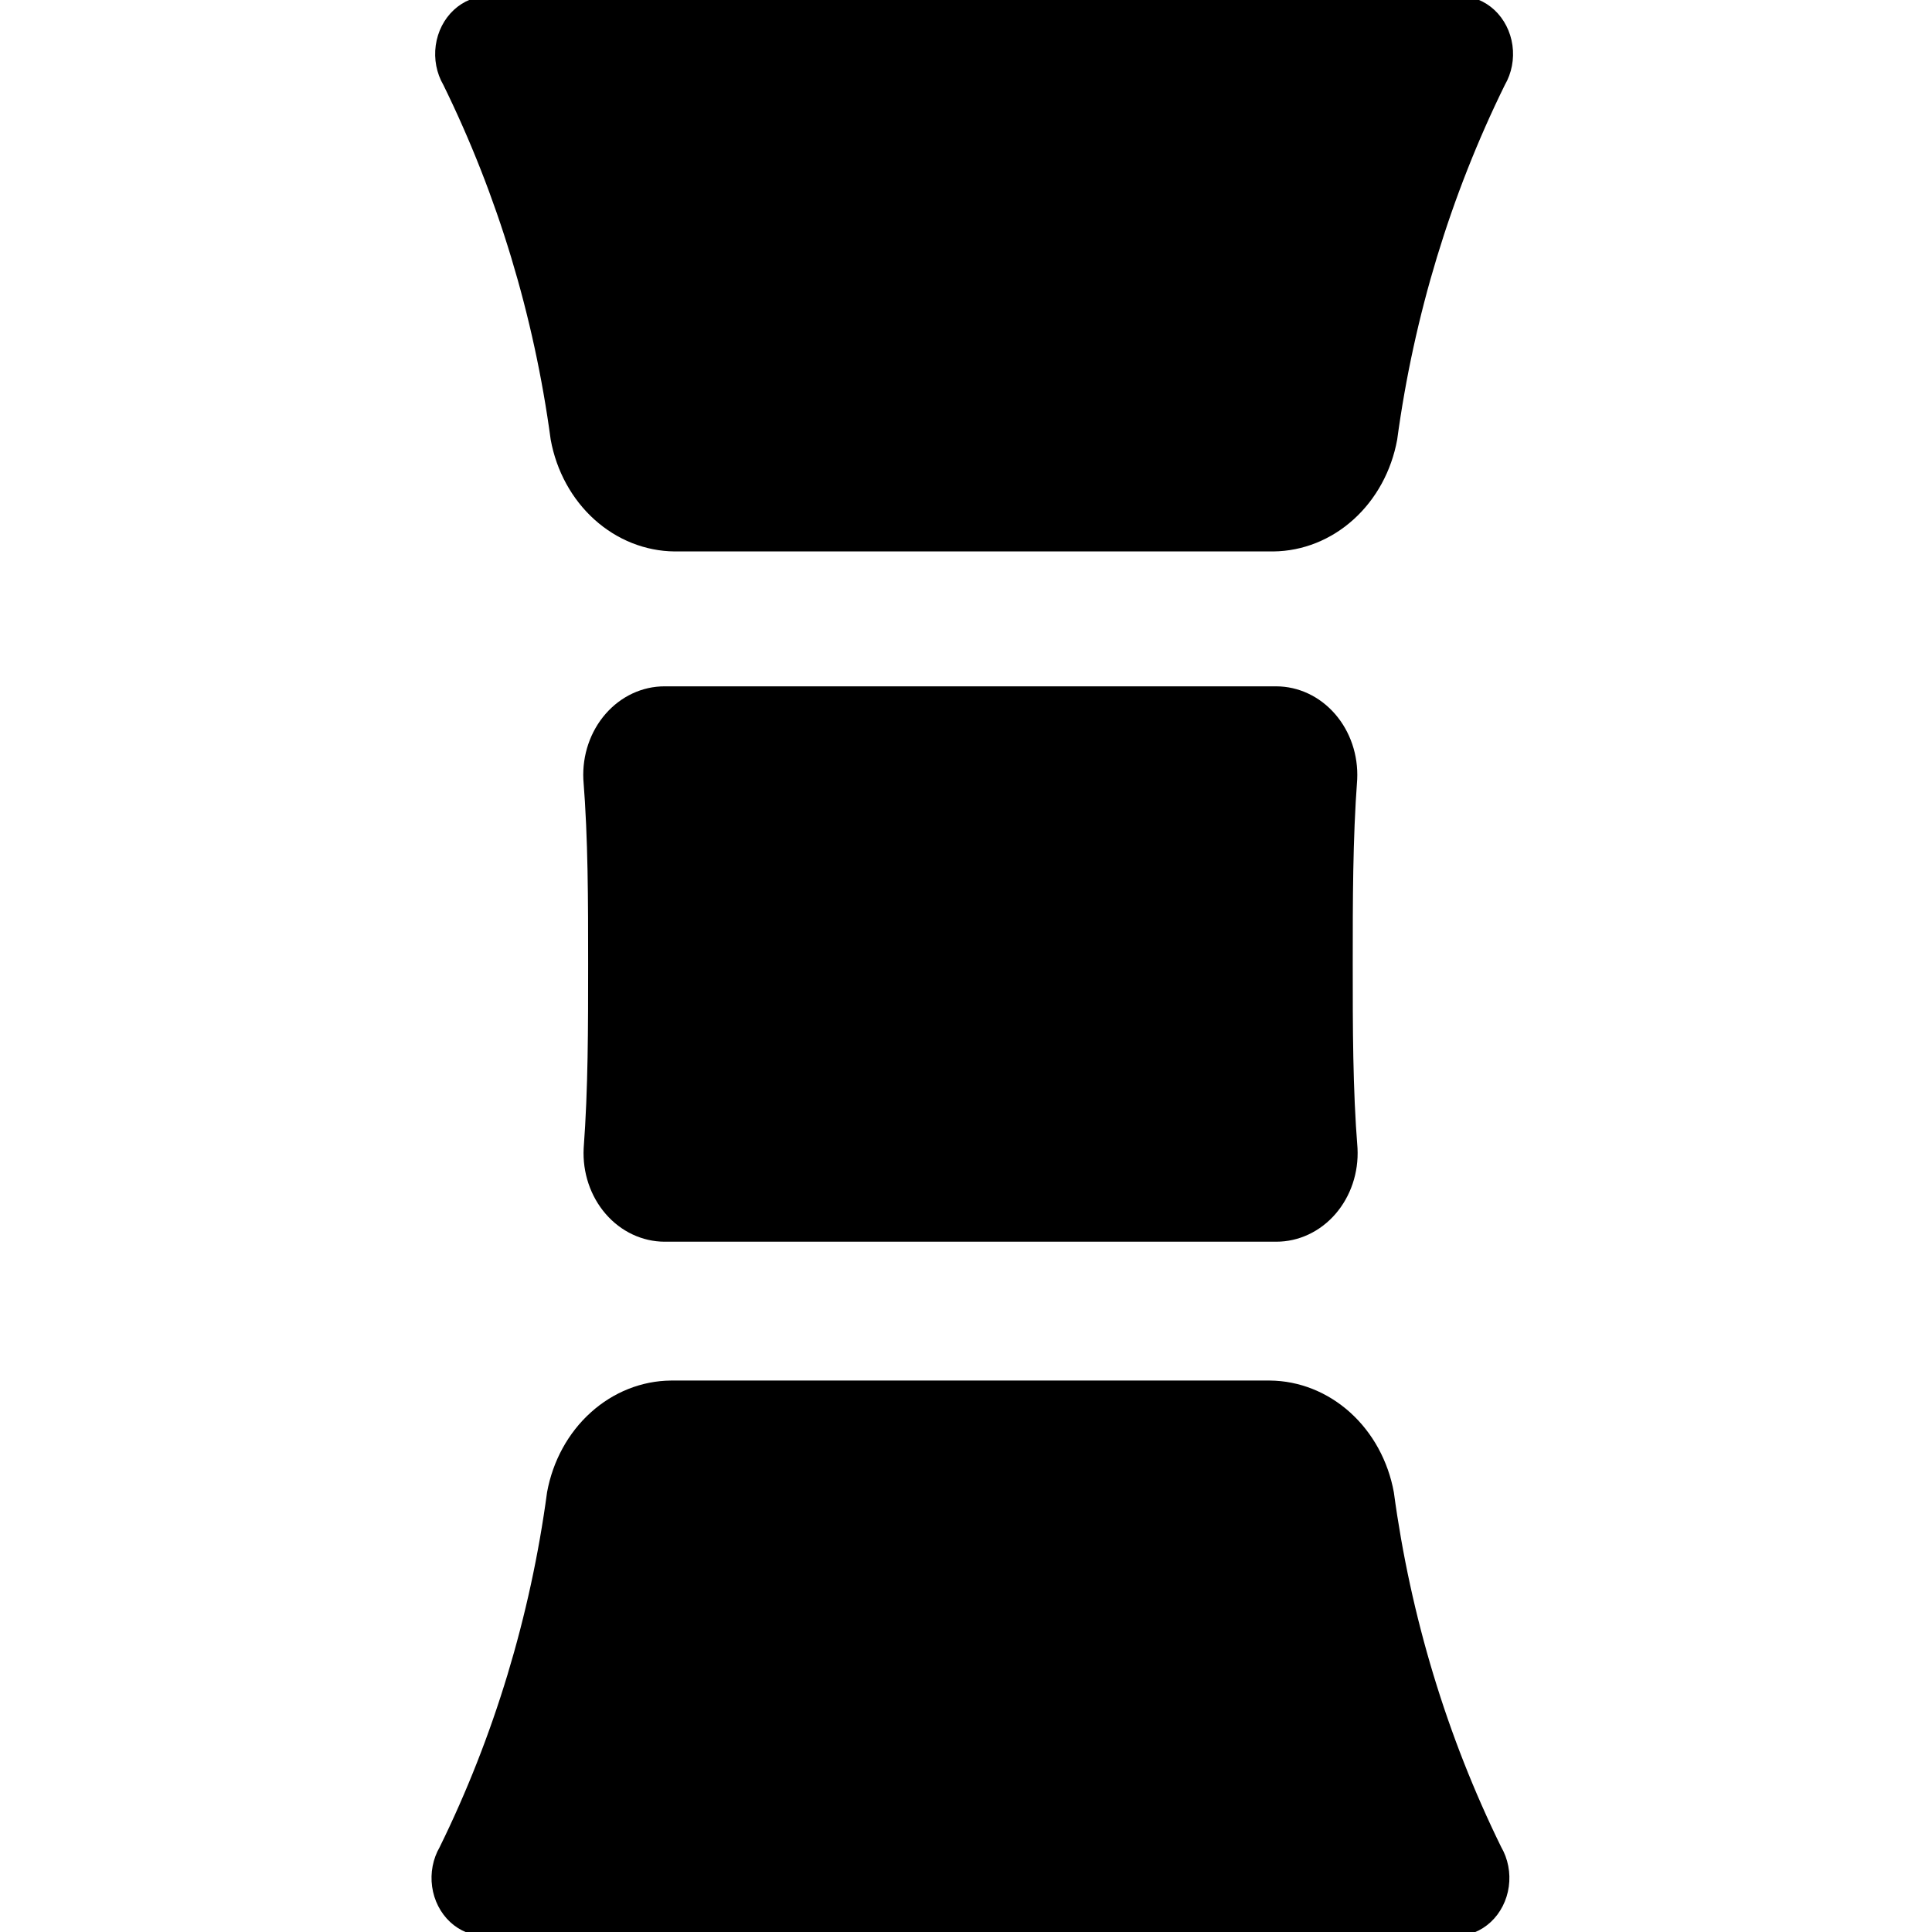
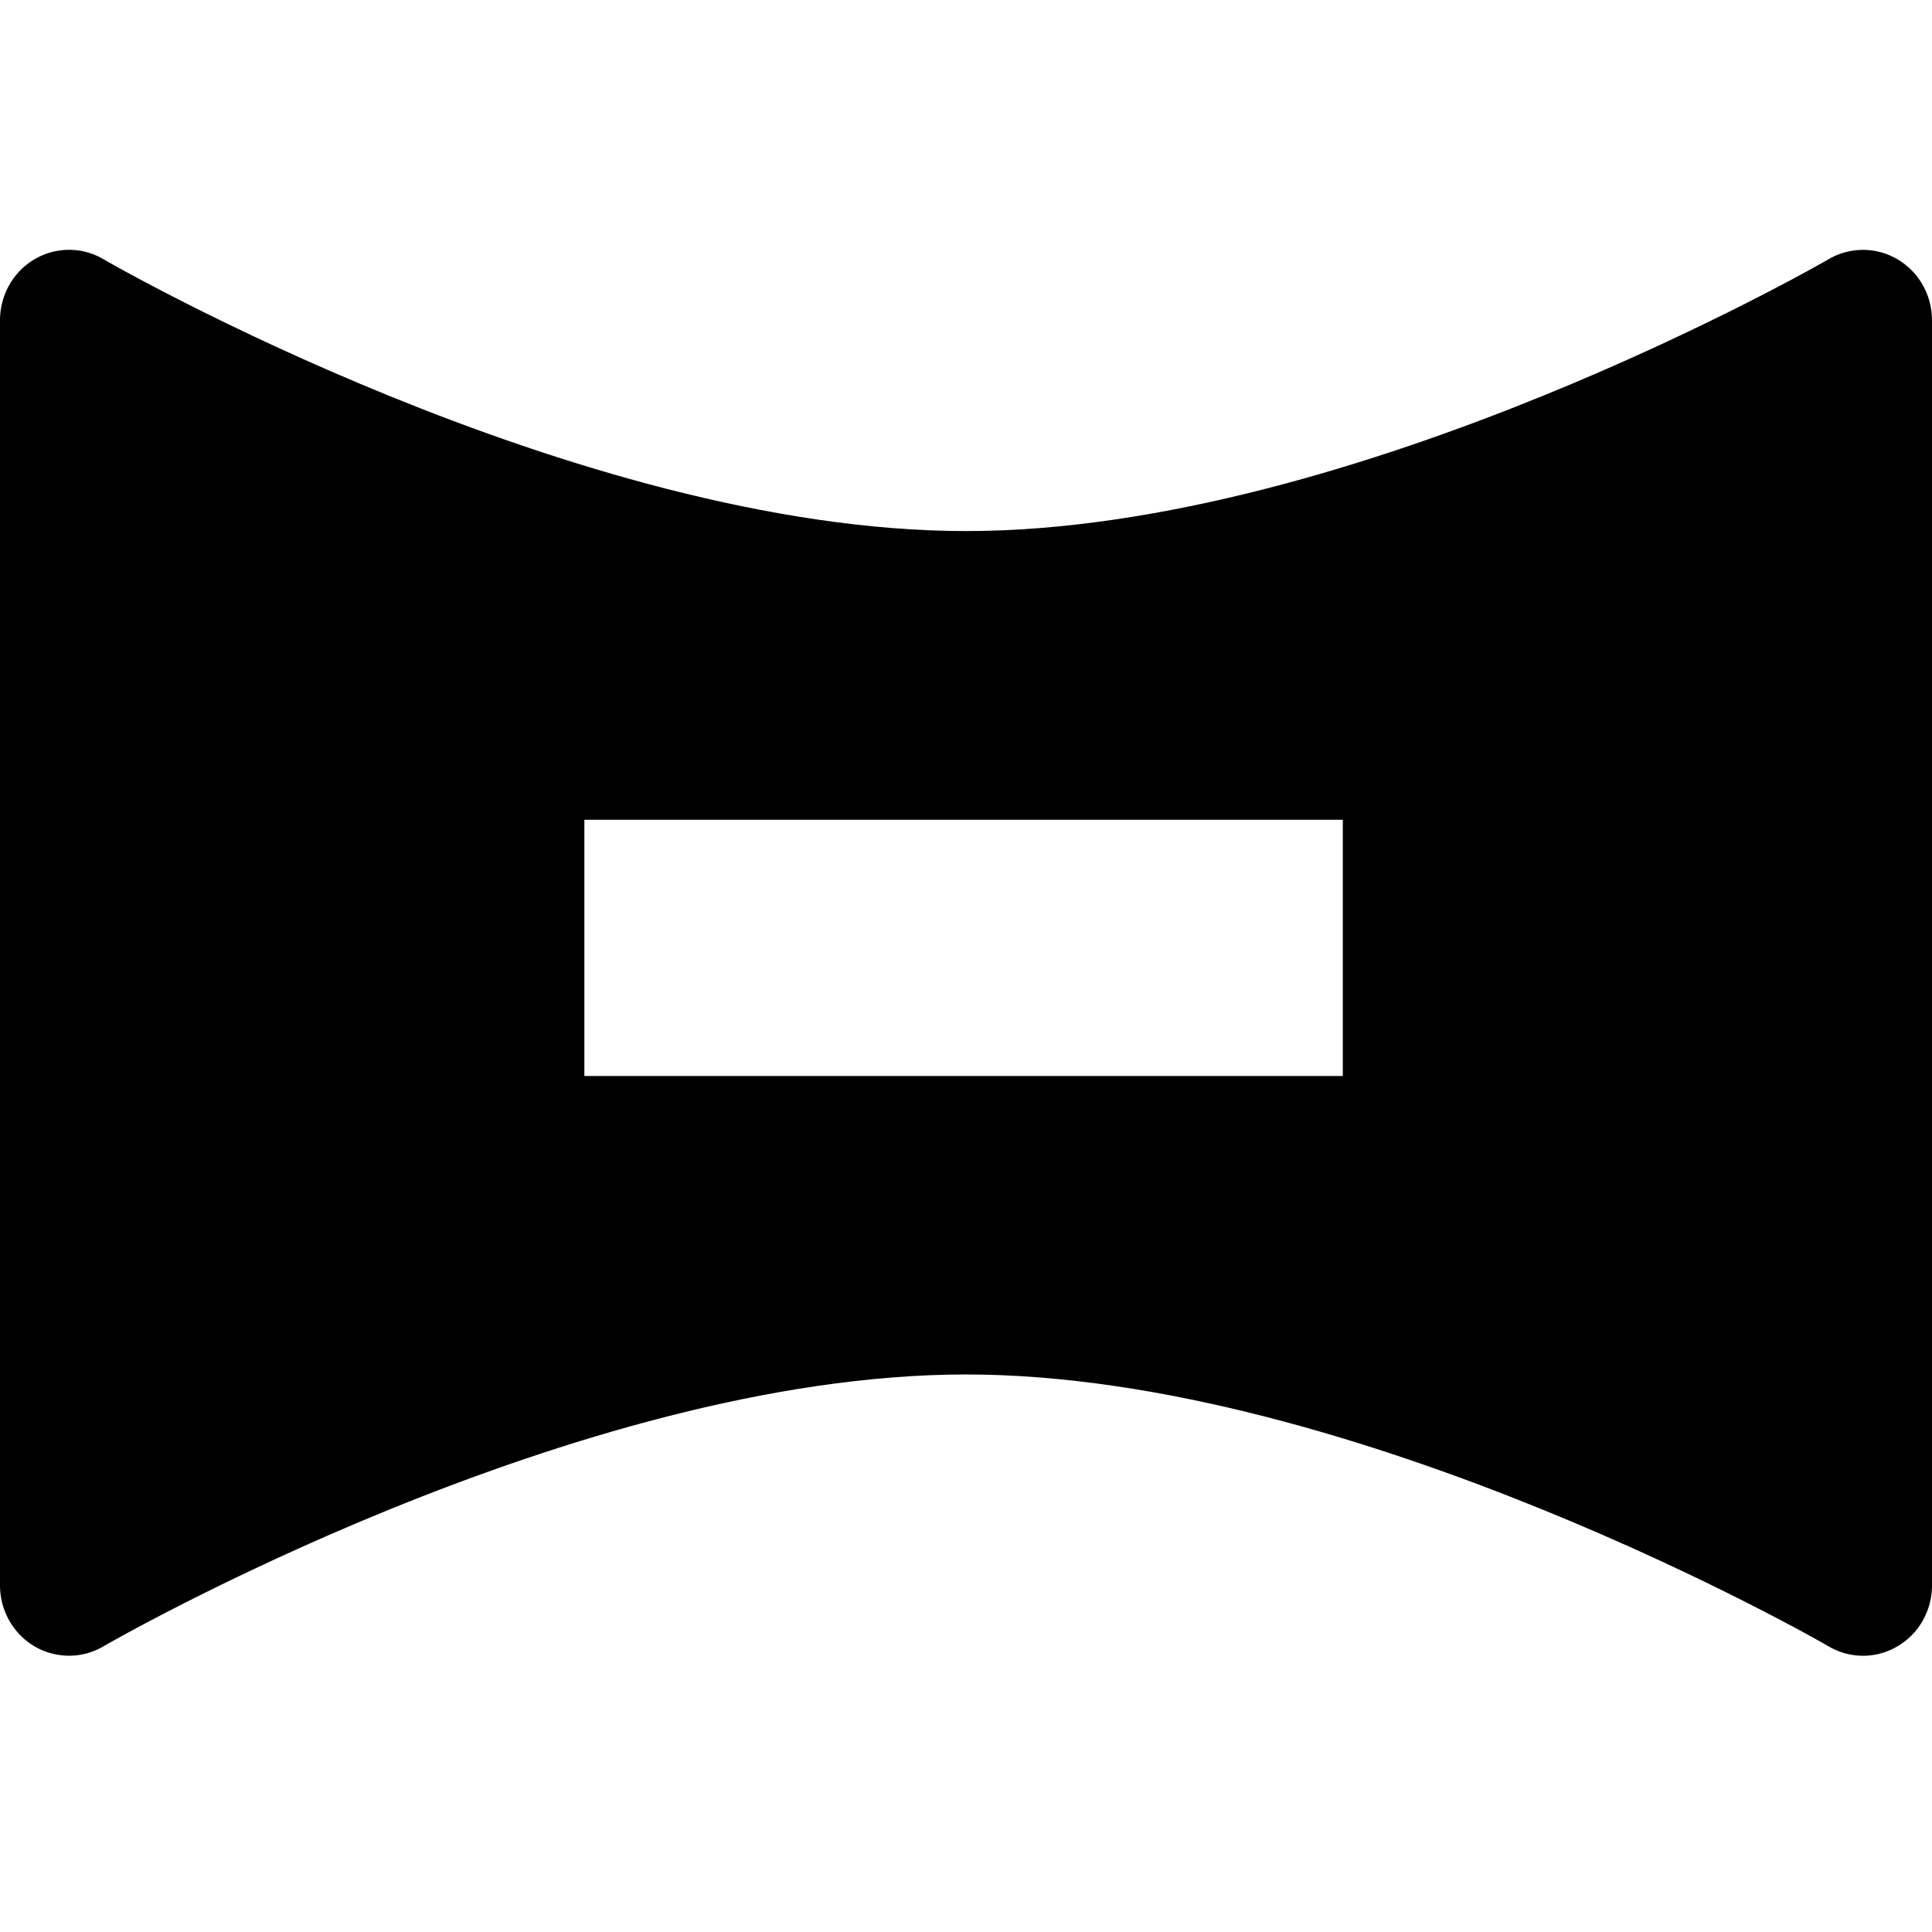
- <svg xmlns="http://www.w3.org/2000/svg" version="1.1" width="360" height="360" viewBox="0 0 360 360" xml:space="preserve">
+ <svg xmlns="http://www.w3.org/2000/svg" version="1.1" width="16" height="16" viewBox="0 0 16 16" xml:space="preserve">
  <defs>
</defs>
-   <g transform="matrix(0.62 0 0 0.53 181.51 51.01)" id="WC8fc4KWMex-7RtUwgKCx">
-     <path style="stroke: rgb(0,0,0); stroke-width: 0; stroke-dasharray: none; stroke-linecap: butt; stroke-dashoffset: 0; stroke-linejoin: miter; stroke-miterlimit: 4; fill: rgb(0,0,0); fill-rule: nonzero; opacity: 1;" vector-effect="non-scaling-stroke" transform=" translate(-170.05, -106.63)" d="M 315.967 9 L 24.127 9 C 20.293 8.978 16.579 10.722 13.664 13.898 C 10.748 17.079 8.829 21.492 8.252 26.33 C 7.679 31.162 8.487 36.104 10.535 40.239 C 26.859 79.127 37.776 121.327 42.798 164.959 C 44.516 175.97 49.158 185.891 55.942 193.044 C 62.726 200.203 71.24 204.163 80.045 204.256 L 260.051 204.256 C 268.839 204.136 277.333 200.165 284.095 193.006 C 290.862 185.853 295.487 175.949 297.201 164.96 C 302.258 121.317 313.209 79.122 329.563 40.24 C 331.611 36.105 332.418 31.163 331.846 26.331 C 331.269 21.493 329.349 17.08 326.434 13.899 C 323.519 10.723 319.804 8.979 315.97 9.001 L 315.967 9 z" stroke-linecap="round" />
+   <g transform="matrix(1 0 0 0.84 8 7.89)" id="Trb3R2WY8GhNfwqVFTWBz">
+     <path style="stroke: none; stroke-width: 1; stroke-dasharray: none; stroke-linecap: butt; stroke-dashoffset: 0; stroke-linejoin: miter; stroke-miterlimit: 4; fill: rgb(0,0,0); fill-rule: nonzero; opacity: 1;" vector-effect="non-scaling-stroke" transform=" translate(-8, -6.93)" d="M 16 0.695 L 16 13.166 C 16 13.33 15.953 13.488 15.867 13.613 C 15.78 13.738 15.66 13.822 15.528 13.851 C 15.396 13.879 15.259 13.85 15.143 13.768 C 15.107 13.741 11.233 11.088 8 11.088 C 4.76 11.088 0.894 13.742 0.857 13.768 C 0.741 13.85 0.604 13.879 0.472 13.85 C 0.339 13.822 0.219 13.738 0.133 13.612 C 0.047 13.488 -0 13.329 8.326672684688674e-17 13.166 L 8.326672684688674e-17 0.695 C -0 0.532 0.047 0.374 0.133 0.249 C 0.219 0.124 0.339 0.039 0.472 0.011 C 0.604 -0.018 0.741 0.011 0.857 0.093 C 0.893 0.12 4.767 2.773 8 2.773 C 11.233 2.773 15.107 0.12 15.143 0.093 C 15.259 0.012 15.396 -0.017 15.528 0.011 C 15.661 0.04 15.78 0.124 15.867 0.249 C 15.953 0.374 16 0.532 16 0.695 z" stroke-linecap="round" />
  </g>
-   <g transform="matrix(0.62 0 0 0.53 180.83 308.99)" id="srpFAR0IJfHLoaXY3PY5D">
-     <path style="stroke: rgb(0,0,0); stroke-width: 0; stroke-dasharray: none; stroke-linecap: butt; stroke-dashoffset: 0; stroke-linejoin: miter; stroke-miterlimit: 4; fill: rgb(0,0,0); fill-rule: nonzero; opacity: 1;" vector-effect="non-scaling-stroke" transform=" translate(-168.95, -593.38)" d="M 41.701 535.045 C 36.679 578.678 25.762 620.878 9.438 659.766 C 7.391 663.901 6.583 668.842 7.156 673.674 C 7.733 678.512 9.652 682.925 12.567 686.107 C 15.482 689.283 19.197 691.026 23.031 691.004 L 314.87 691.004 C 318.704 691.026 322.419 689.283 325.334 686.107 C 328.249 682.925 330.168 678.512 330.745 673.674 C 331.318 668.842 330.51 663.901 328.463 659.766 C 312.139 620.878 301.221 578.678 296.2 535.045 C 294.481 524.035 289.839 514.114 283.056 506.961 C 276.272 499.802 267.758 495.841 258.952 495.749 L 78.946 495.749 C 70.141 495.841 61.626 499.802 54.843 506.961 C 48.06 514.114 43.418 524.034 41.699 535.045 L 41.701 535.045 z" stroke-linecap="round" />
-   </g>
-   <g transform="matrix(0.62 0 0 0.53 180.83 179.63)" id="o3S6Sp6iZCyX59FBzsG-w">
-     <path style="stroke: rgb(0,0,0); stroke-width: 0; stroke-dasharray: none; stroke-linecap: butt; stroke-dashoffset: 0; stroke-linejoin: miter; stroke-miterlimit: 4; fill: rgb(0,0,0); fill-rule: nonzero; opacity: 1;" vector-effect="non-scaling-stroke" transform=" translate(-168.96, -349.3)" d="M 77.035 446.929 L 260.871 446.929 C 267.586 446.94 274.006 443.432 278.627 437.221 C 283.248 431.01 285.655 422.648 285.287 414.1 C 283.851 393.114 283.851 371.514 283.851 349.302 C 283.851 327.09 283.851 305.489 285.193 284.378 C 285.531 275.874 283.124 267.565 278.529 261.388 C 273.934 255.205 267.552 251.696 260.871 251.675 L 77.035 251.675 C 70.337 251.664 63.929 255.161 59.314 261.345 C 54.698 267.528 52.278 275.852 52.62 284.379 C 54.056 305.491 54.056 327.091 54.056 349.303 C 54.056 371.515 54.056 393.115 52.714 414.101 C 52.346 422.627 54.744 430.968 59.343 437.179 C 63.939 443.384 70.338 446.909 77.035 446.931 L 77.035 446.929 z" stroke-linecap="round" />
+   <g transform="matrix(1.48 0 0 0.5 7.98 7.85)" id="6DZz_LAC3xa6E5QXwIH4t">
+     <path style="stroke: rgb(243,44,111); stroke-width: 0; stroke-dasharray: none; stroke-linecap: butt; stroke-dashoffset: 0; stroke-linejoin: miter; stroke-miterlimit: 4; fill: rgb(255,255,255); fill-rule: nonzero; opacity: 1;" vector-effect="non-scaling-stroke" transform=" translate(0, 0)" d="M -2.122 -2.122 L 2.122 -2.122 L 2.122 2.122 L -2.122 2.122 z" stroke-linecap="round" />
  </g>
</svg>
